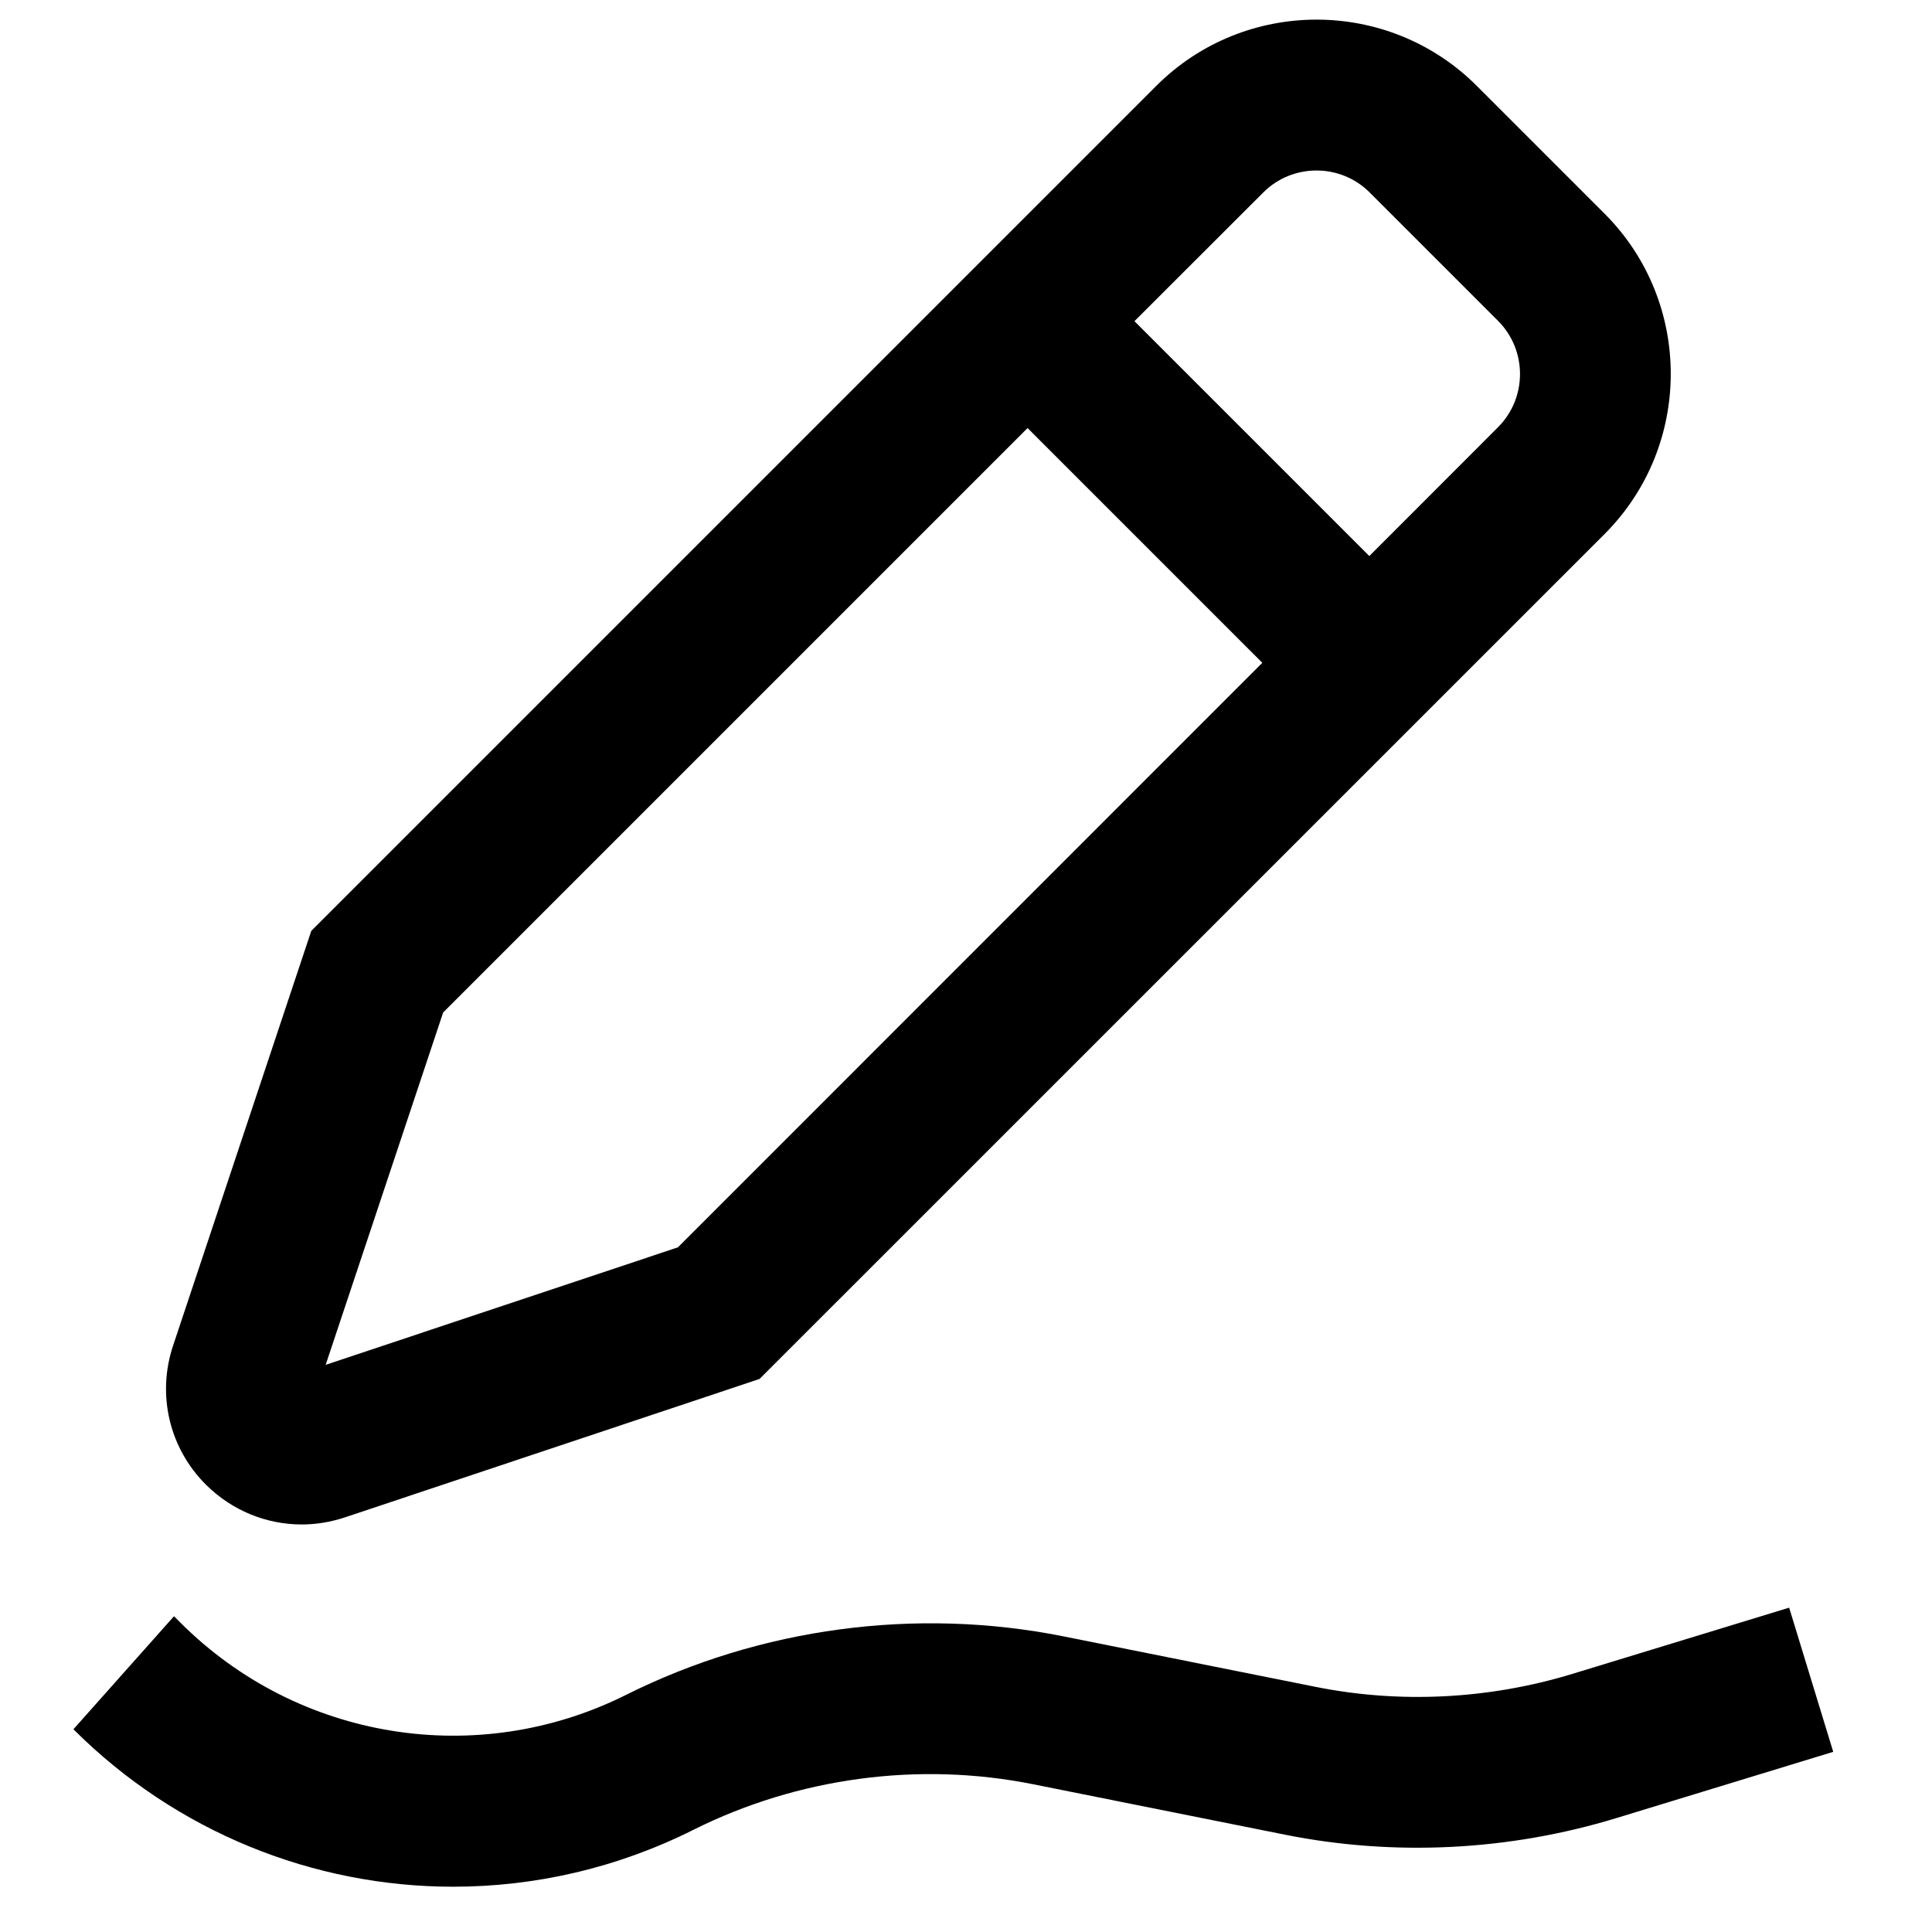
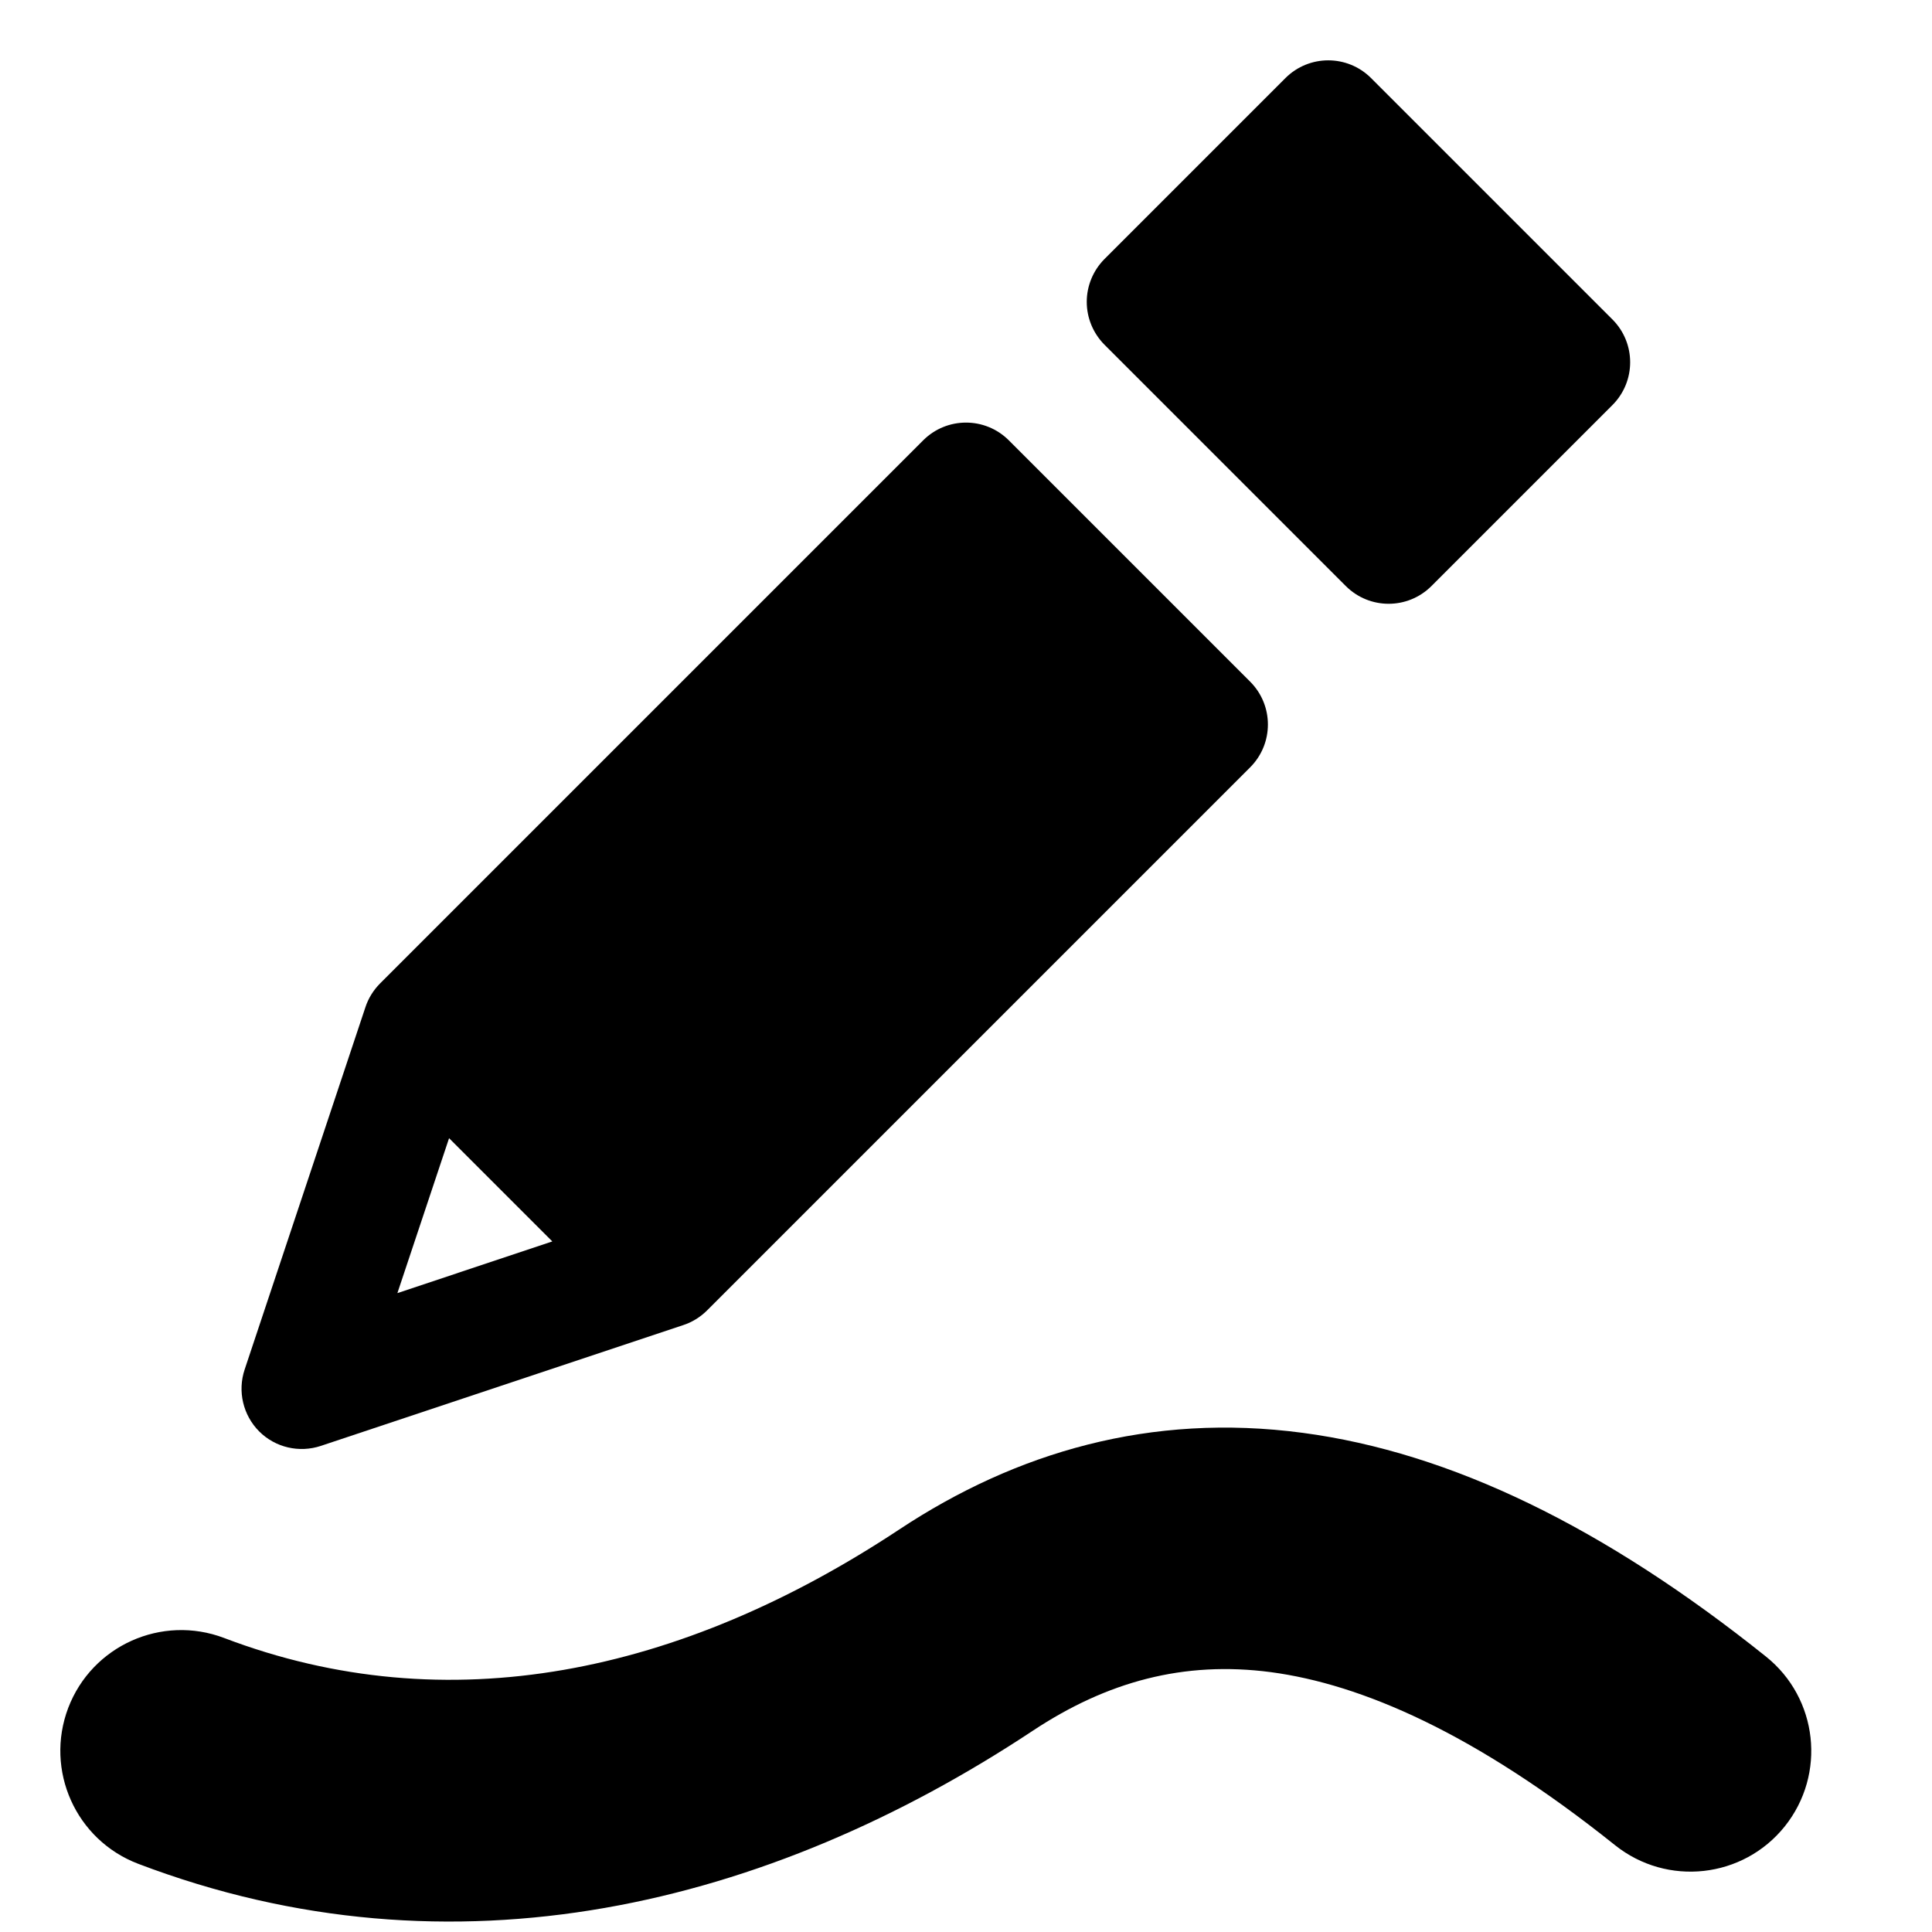
- <svg xmlns="http://www.w3.org/2000/svg" width="16" height="16" viewBox="0 0 16 16" fill="none">
-   <path d="M2.499 12.625C2.619 12.625 2.739 12.605 2.857 12.566L6.29 11.42L13.289 4.422C14.019 3.691 14.019 2.501 13.289 1.77L12.229 0.71C11.497 -0.02 10.309 -0.02 9.577 0.71L2.578 7.709L1.433 11.145C1.298 11.551 1.402 11.993 1.705 12.295C1.921 12.51 2.206 12.625 2.499 12.625ZM10.461 1.595C10.703 1.351 11.102 1.351 11.344 1.595L12.405 2.656C12.649 2.899 12.649 3.296 12.405 3.539L11.34 4.605L9.395 2.66L10.461 1.595ZM3.67 8.385L8.51 3.545L10.454 5.489L5.614 10.33L2.697 11.303L3.67 8.385Z" fill="black" />
-   <path d="M14.817 13.314L13.023 13.862C12.331 14.073 11.591 14.111 10.886 13.968L8.804 13.551C7.585 13.308 6.298 13.48 5.185 14.036C3.953 14.652 2.467 14.412 1.492 13.436L1.441 13.385L0.608 14.321C1.463 15.175 2.6 15.625 3.753 15.625C4.429 15.625 5.11 15.471 5.744 15.153C6.609 14.721 7.609 14.586 8.559 14.777L10.641 15.194C11.551 15.376 12.501 15.327 13.388 15.056L15.182 14.508L14.817 13.314Z" fill="black" />
+ <svg xmlns="http://www.w3.org/2000/svg" height="16" width="16">
+   <path fill-rule="evenodd" clip-rule="evenodd" d="M8.354 3.646C8.158 3.451 7.842 3.451 7.646 3.646L3.146 8.146C3.092 8.201 3.05 8.268 3.026 8.342L2.026 11.342C1.966 11.522 2.013 11.72 2.146 11.854C2.28 11.988 2.478 12.034 2.658 11.974L5.658 10.974C5.732 10.95 5.799 10.908 5.854 10.854L10.354 6.354C10.549 6.158 10.549 5.842 10.354 5.646L8.354 3.646ZM4.574 10.281L3.719 9.426L3.291 10.709L4.574 10.281Z" />
+   <path d="M11.146 4.854C11.342 5.049 11.658 5.049 11.854 4.854L13.354 3.354C13.549 3.158 13.549 2.842 13.354 2.646L11.354 0.646C11.158 0.451 10.842 0.451 10.646 0.646L9.146 2.146C9.053 2.24 9 2.367 9 2.5C9 2.633 9.053 2.76 9.146 2.854L11.146 4.854Z" />
+   <path fill-rule="evenodd" clip-rule="evenodd" d="M10.525 13.848C9.803 13.753 9.168 13.926 8.552 14.334C6.365 15.782 3.759 16.43 1.144 15.435C0.628 15.238 0.369 14.661 0.565 14.144C0.762 13.628 1.34 13.369 1.856 13.565C3.706 14.269 5.635 13.866 7.448 12.666C8.415 12.026 9.529 11.699 10.787 11.866C12.018 12.029 13.289 12.65 14.625 13.719C15.056 14.064 15.126 14.693 14.781 15.125C14.436 15.556 13.807 15.626 13.375 15.281C12.211 14.35 11.274 13.948 10.525 13.848Z" />
</svg>
